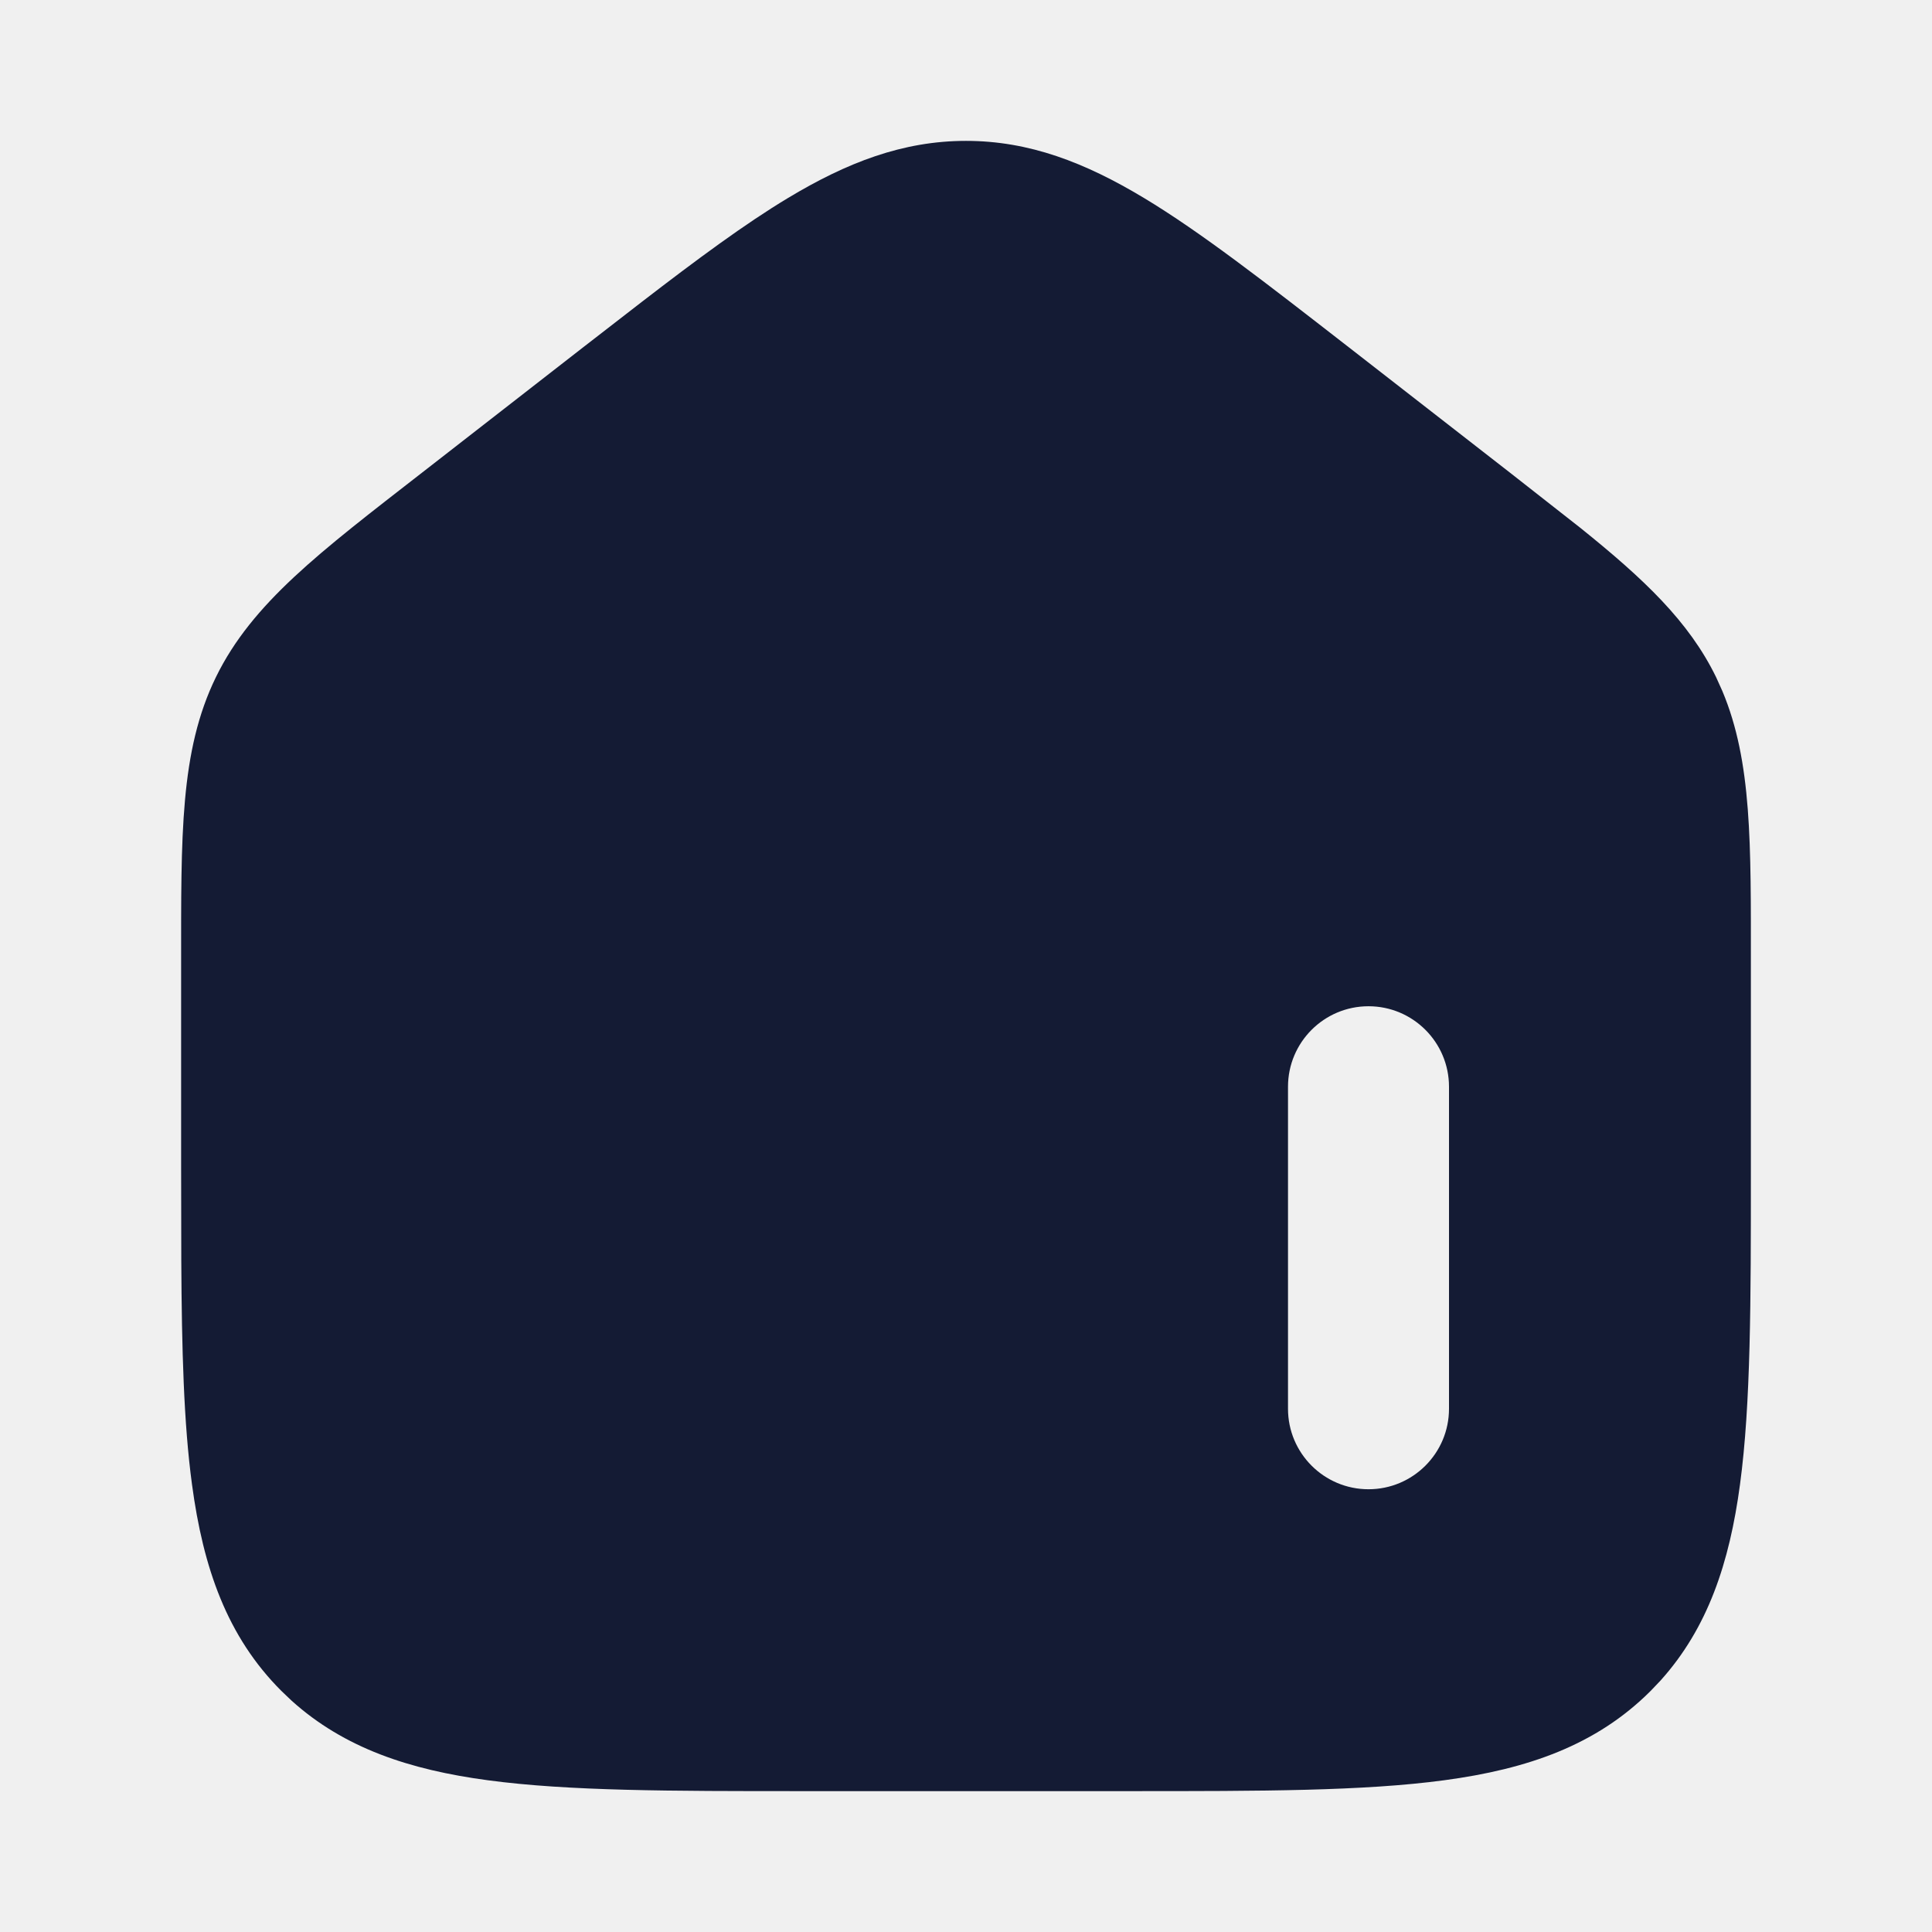
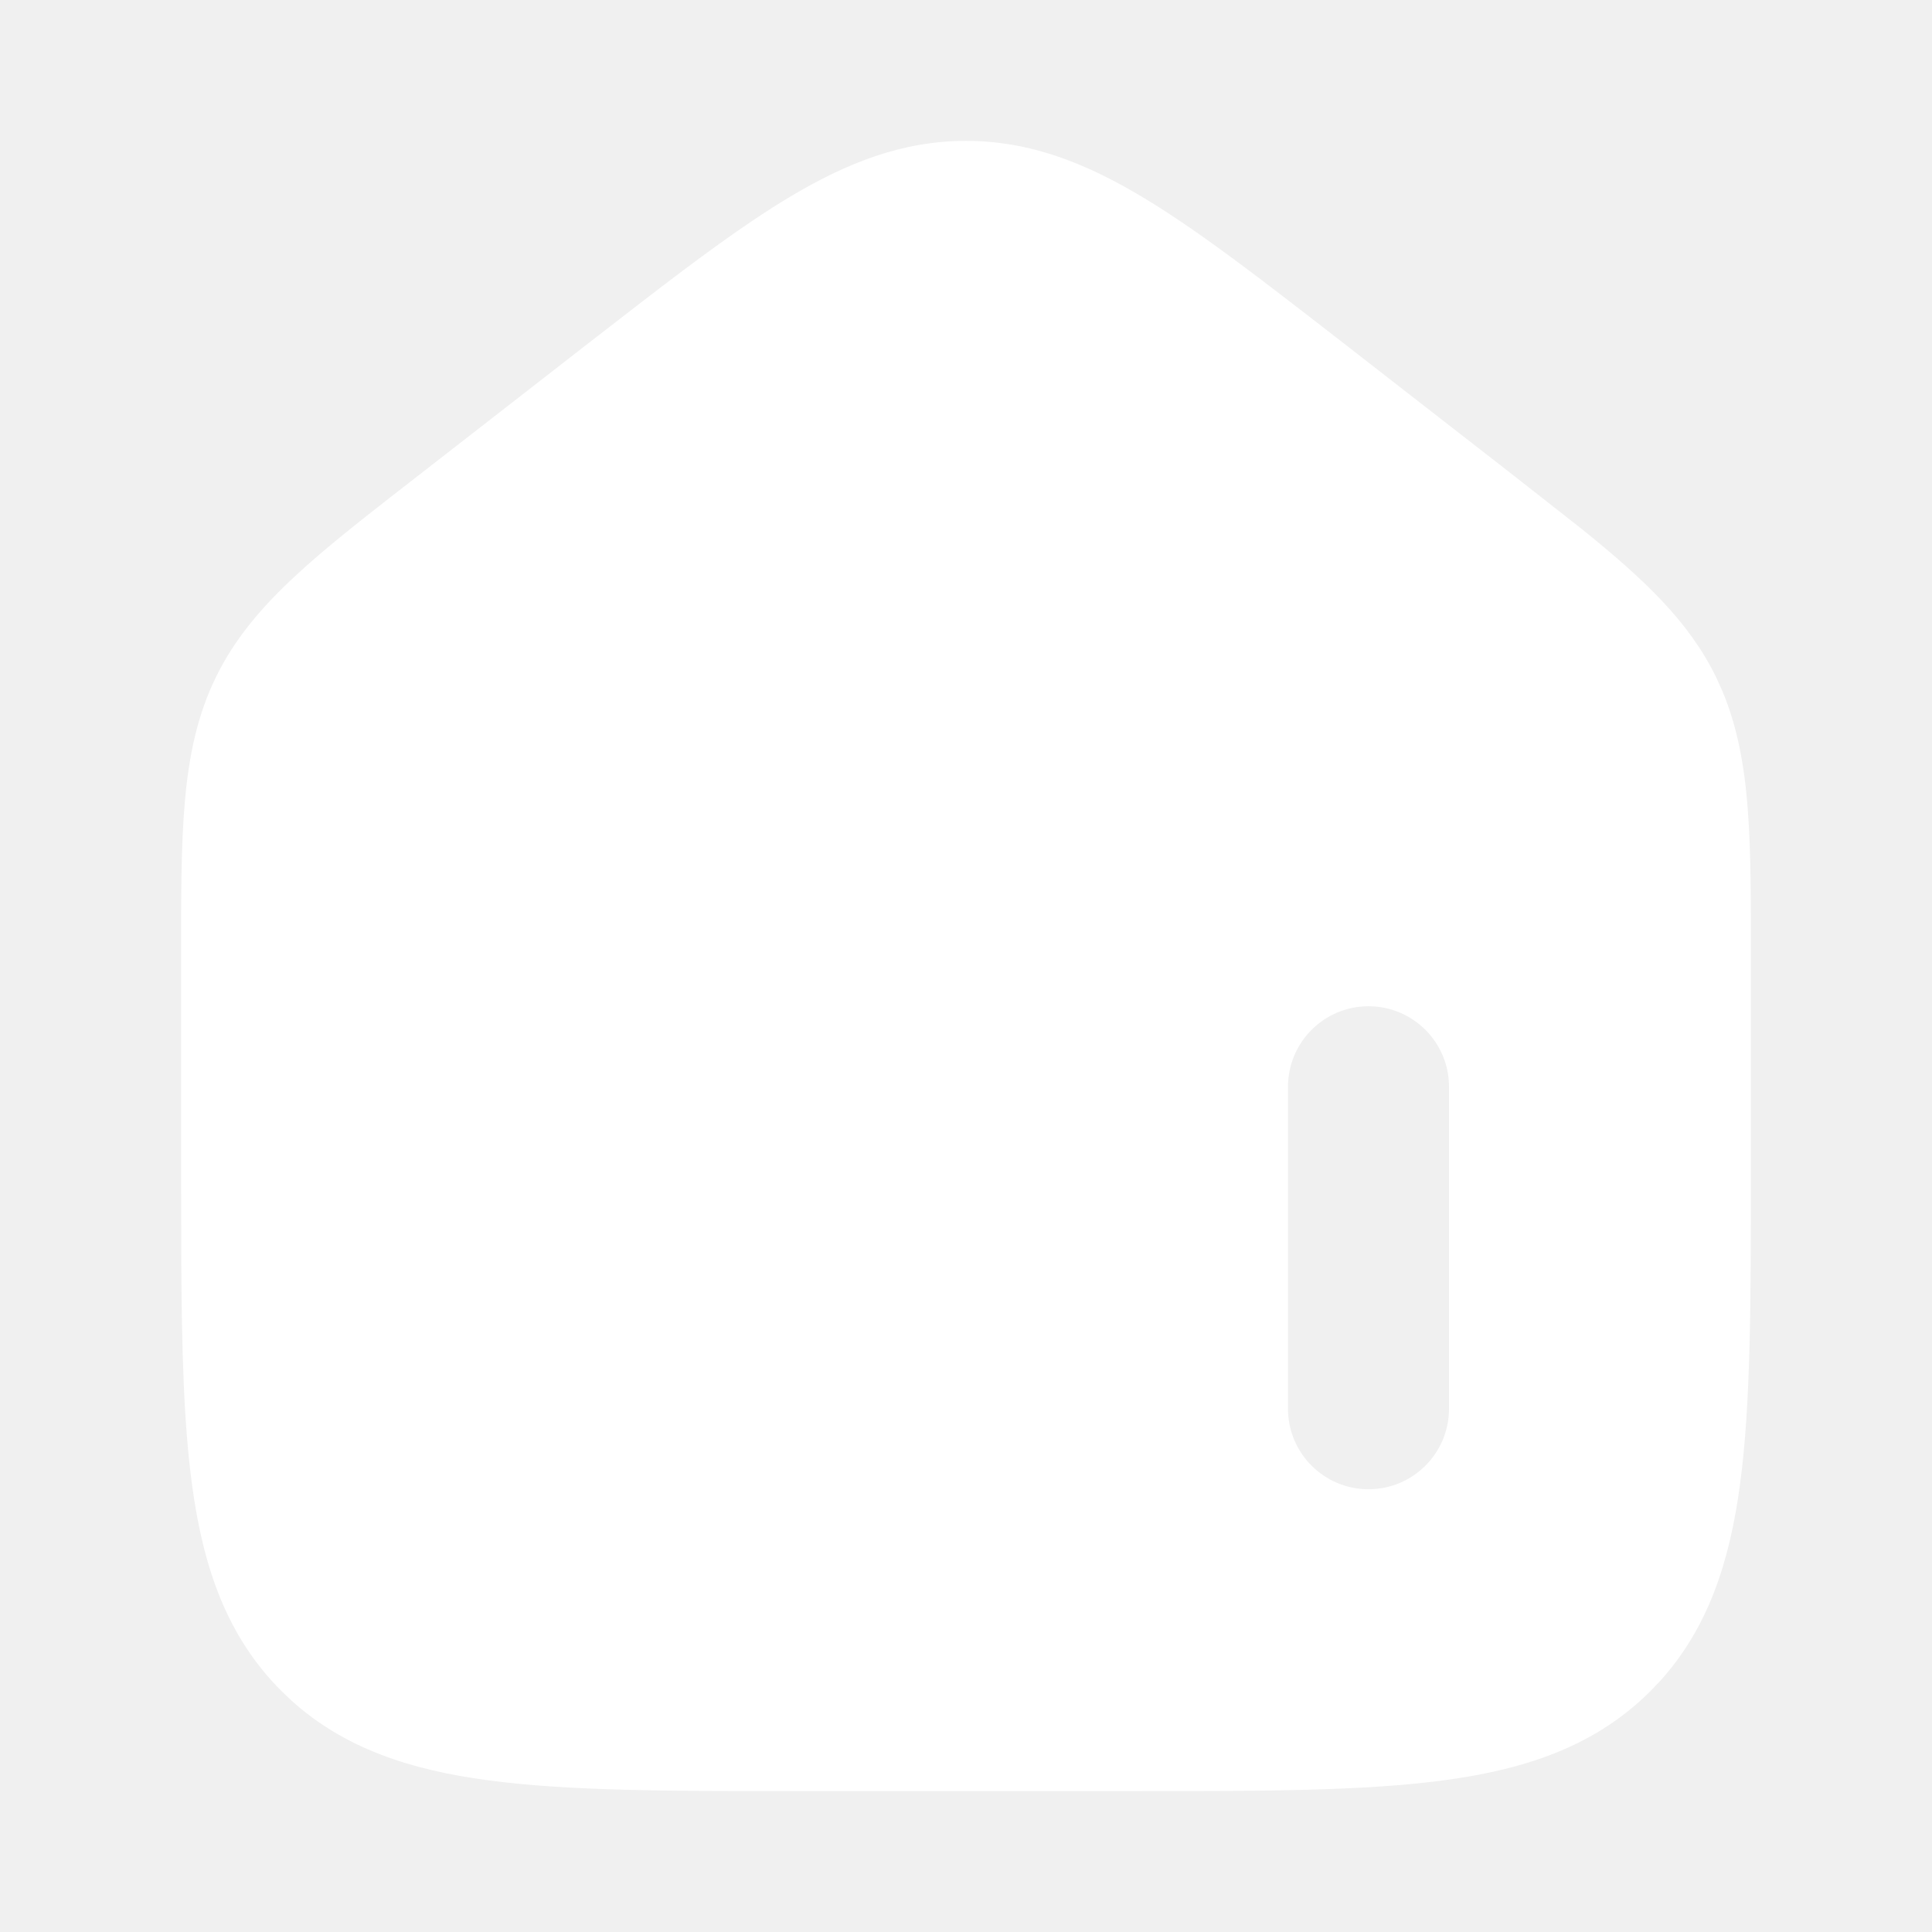
- <svg xmlns="http://www.w3.org/2000/svg" width="24" height="24" viewBox="0 0 24 24" fill="none">
-   <path d="M12 1.75C12.787 1.75 13.481 2.02 14.212 2.46C14.918 2.885 15.723 3.512 16.727 4.292L16.758 4.316L18.758 5.872L19.63 6.556C20.423 7.193 20.98 7.72 21.317 8.41L21.396 8.585C21.765 9.464 21.75 10.482 21.75 11.989V14.558C21.75 16.159 21.75 17.438 21.615 18.44C21.485 19.412 21.216 20.223 20.627 20.877L20.505 21.005C19.83 21.68 18.977 21.976 17.94 22.115C16.938 22.25 15.659 22.25 14.058 22.25H9.942C8.341 22.25 7.062 22.25 6.06 22.115C5.088 21.985 4.277 21.716 3.623 21.127L3.495 21.005C2.82 20.33 2.524 19.477 2.385 18.44C2.282 17.679 2.258 16.76 2.252 15.66L2.25 14.5V11.989C2.25 10.382 2.233 9.33 2.683 8.41C3.133 7.49 3.973 6.859 5.242 5.872L7.242 4.316L7.969 3.753C8.661 3.22 9.253 2.782 9.788 2.46C10.519 2.02 11.213 1.75 12 1.75ZM17 12.5C16.448 12.5 16 12.948 16 13.5V17.5C16 18.052 16.448 18.5 17 18.5C17.552 18.5 18 18.052 18 17.5V13.5C18 12.948 17.552 12.5 17 12.5Z" fill="#141B34" />
+ <svg xmlns="http://www.w3.org/2000/svg" width="20" height="20" viewBox="0 0 24 24" fill="none">
+   <path d="M12 1.75C12.787 1.75 13.481 2.02 14.212 2.46C14.918 2.885 15.723 3.512 16.727 4.292L16.758 4.316L18.758 5.872L19.63 6.556C20.423 7.193 20.98 7.72 21.317 8.41L21.396 8.585C21.765 9.464 21.75 10.482 21.75 11.989V14.558C21.75 16.159 21.75 17.438 21.615 18.44C21.485 19.412 21.216 20.223 20.627 20.877L20.505 21.005C19.83 21.68 18.977 21.976 17.94 22.115C16.938 22.25 15.659 22.25 14.058 22.25H9.942C8.341 22.25 7.062 22.25 6.06 22.115C5.088 21.985 4.277 21.716 3.623 21.127L3.495 21.005C2.82 20.33 2.524 19.477 2.385 18.44C2.282 17.679 2.258 16.76 2.252 15.66L2.25 14.5V11.989C2.25 10.382 2.233 9.33 2.683 8.41C3.133 7.49 3.973 6.859 5.242 5.872L7.242 4.316L7.969 3.753C8.661 3.22 9.253 2.782 9.788 2.46C10.519 2.02 11.213 1.75 12 1.75ZM17 12.5C16.448 12.5 16 12.948 16 13.5V17.5C16 18.052 16.448 18.5 17 18.5C17.552 18.5 18 18.052 18 17.5V13.5C18 12.948 17.552 12.5 17 12.5Z" fill="#FFFFFF" />
</svg>
